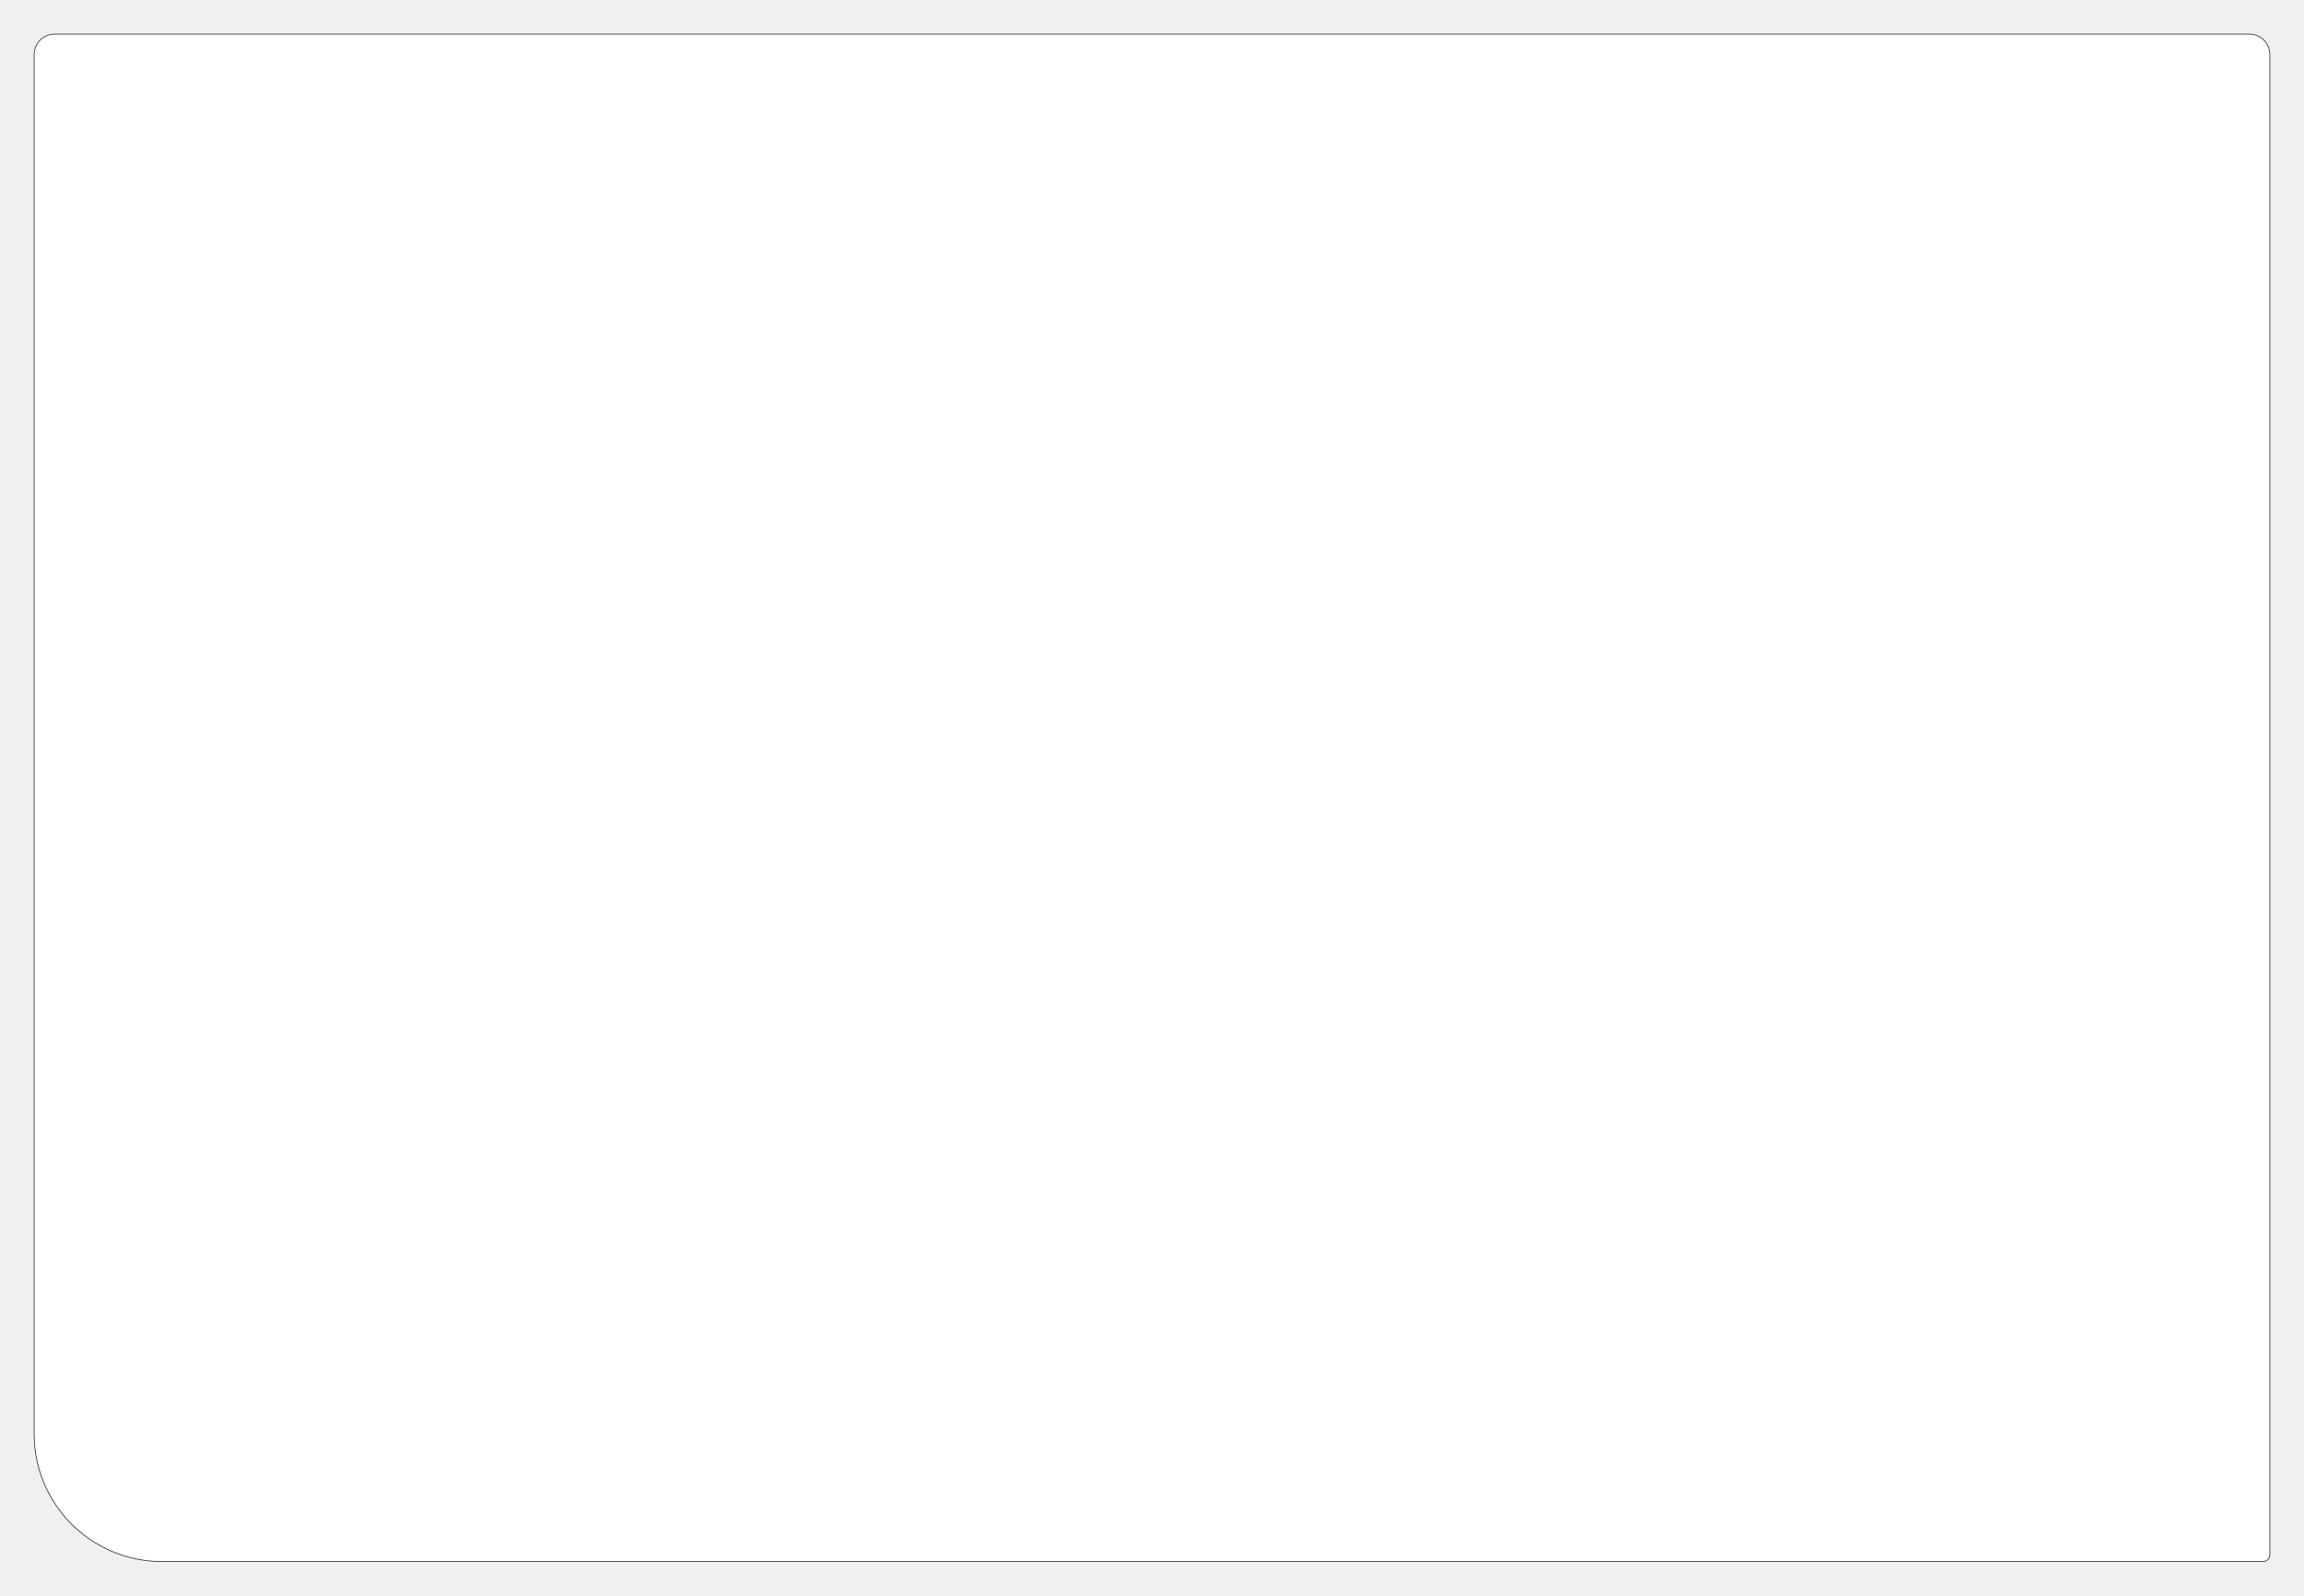
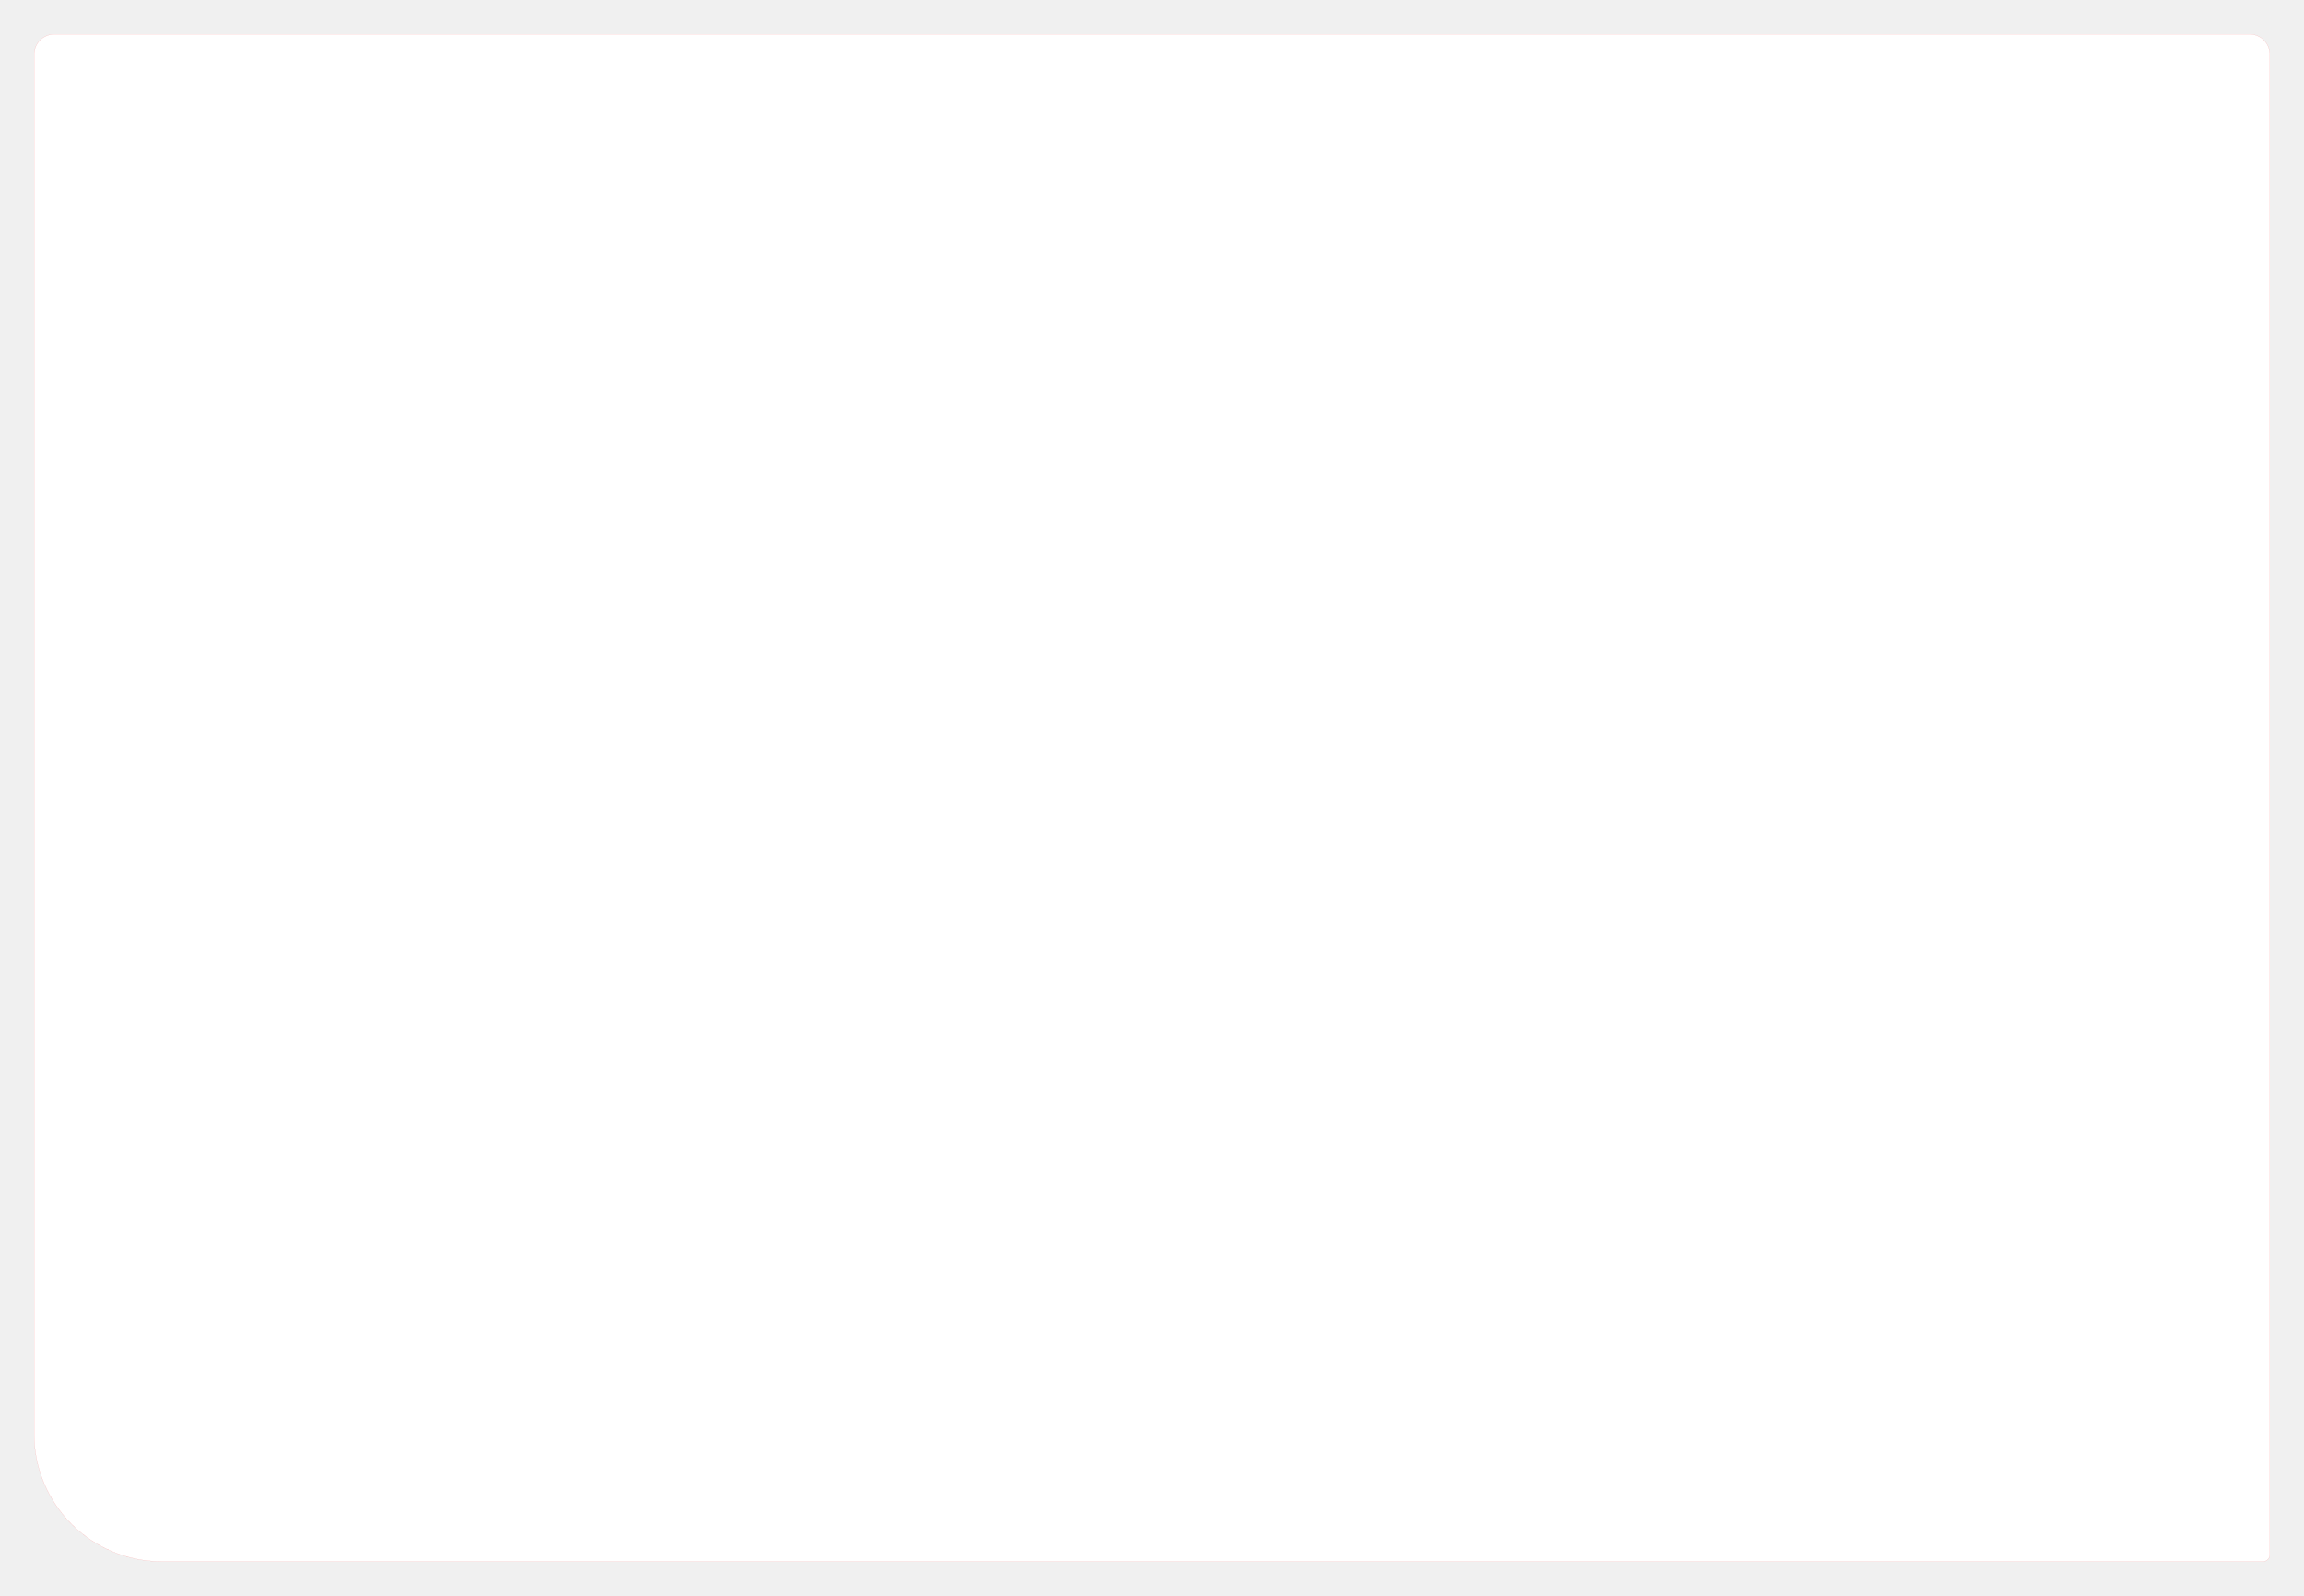
<svg xmlns="http://www.w3.org/2000/svg" width="337.4mm" height="233.7mm" viewBox="0 0 337.4 233.7" version="1.1">
  <g transform="translate(0,233.7) scale(1,-1)">
-     <path id="Outline" d="M 332.4 225.7 A 3.0 3.0 0 0 1 329.4 228.7 L 8.0 228.7 A 3.0 3.0 0 0 1 5.0 225.7 L 5.0 23.7 A 18.7 18.7 0 0 1 23.7 5.0 L 331.4 5.0 A 1.0 1.0 0 0 1 332.4 6.0 L 332.4 225.7 Z " stroke="#191919" stroke-width="0.1" style="stroke-width:0.1;fill:#ffffff" />
+     <path id="Outline" d="M 332.4 225.7 A 3.0 3.0 0 0 1 329.4 228.7 L 8.0 228.7 A 3.0 3.0 0 0 1 5.0 225.7 L 5.0 23.7 A 18.7 18.7 0 0 1 23.7 5.0 L 331.4 5.0 A 1.0 1.0 0 0 1 332.4 6.0 L 332.4 225.7 Z " stroke="#ff0000" stroke-width="0.01" style="stroke-width:0.01;fill:#ffffff" />
  </g>
</svg>
